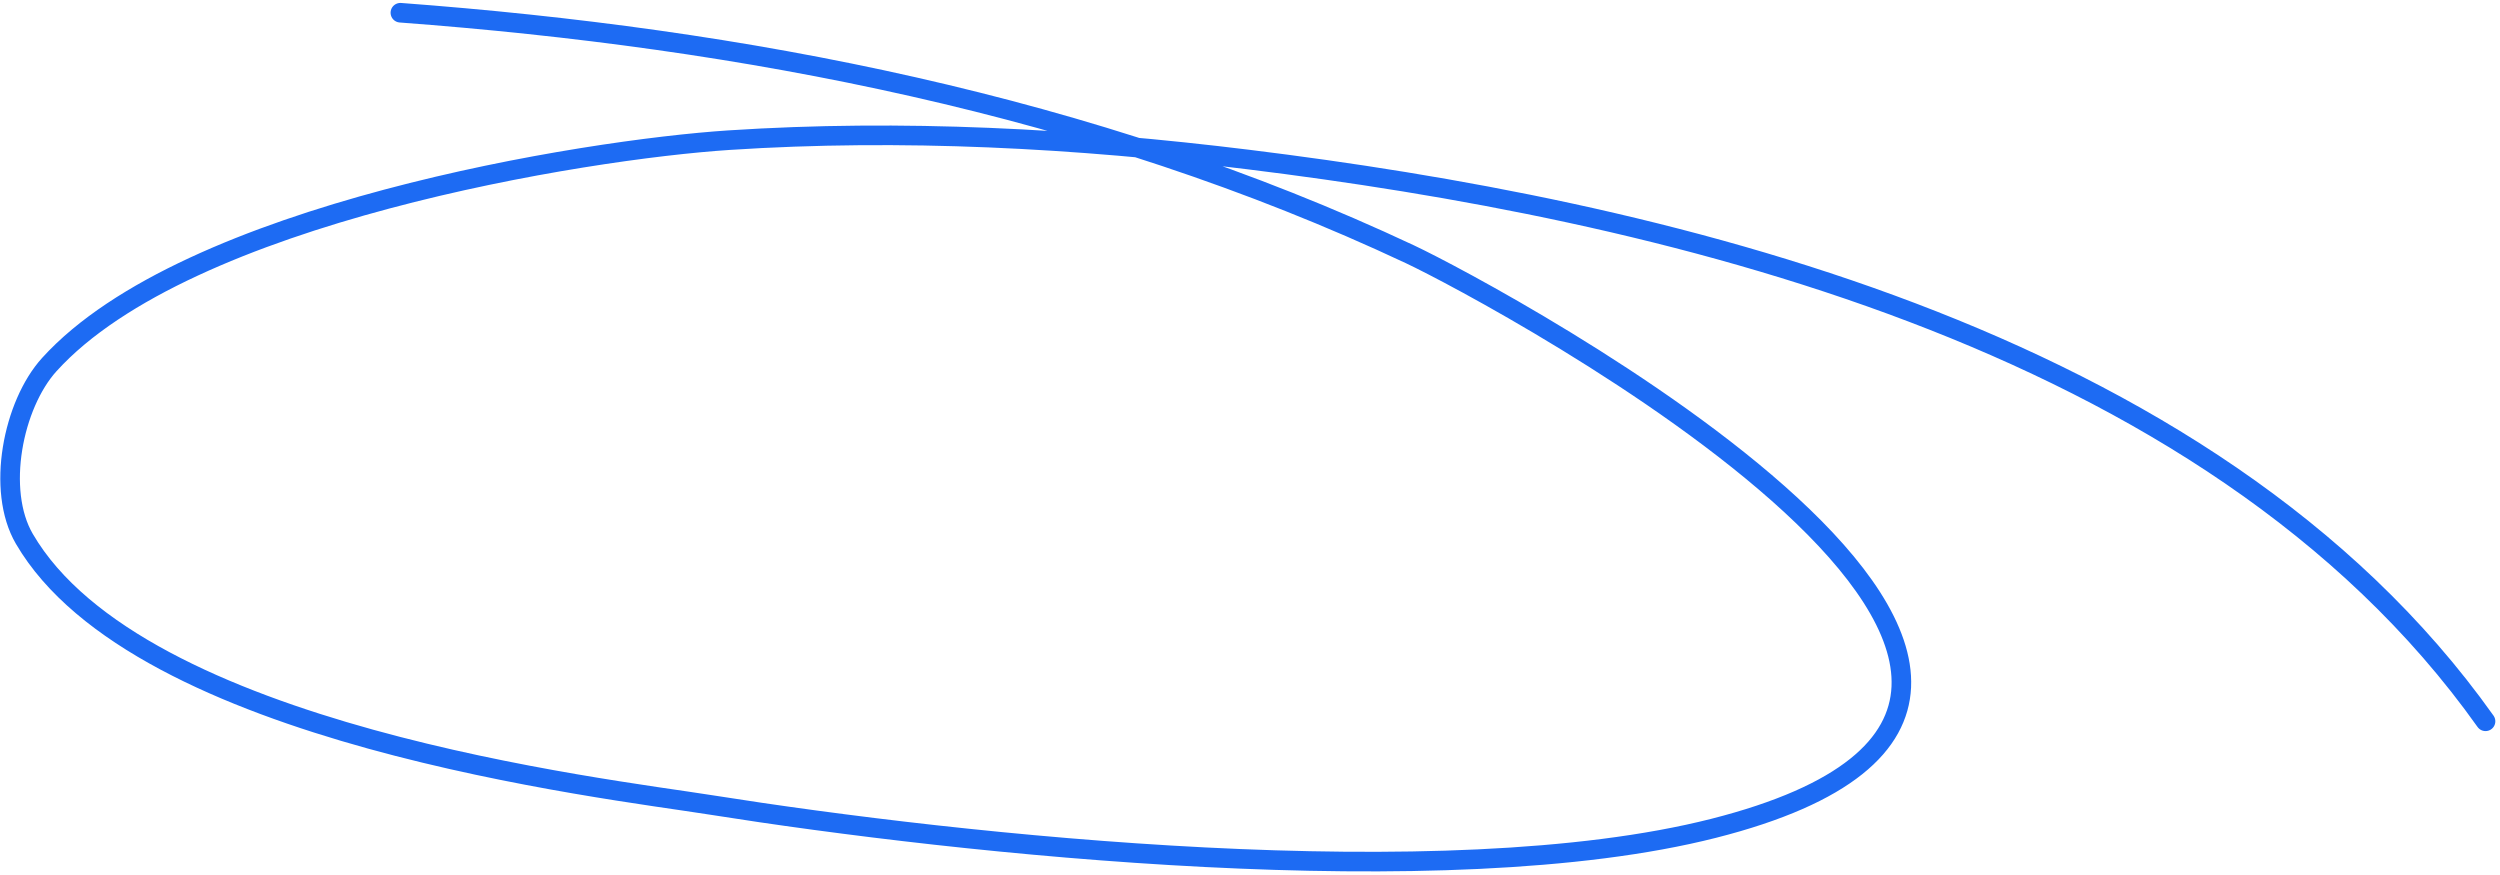
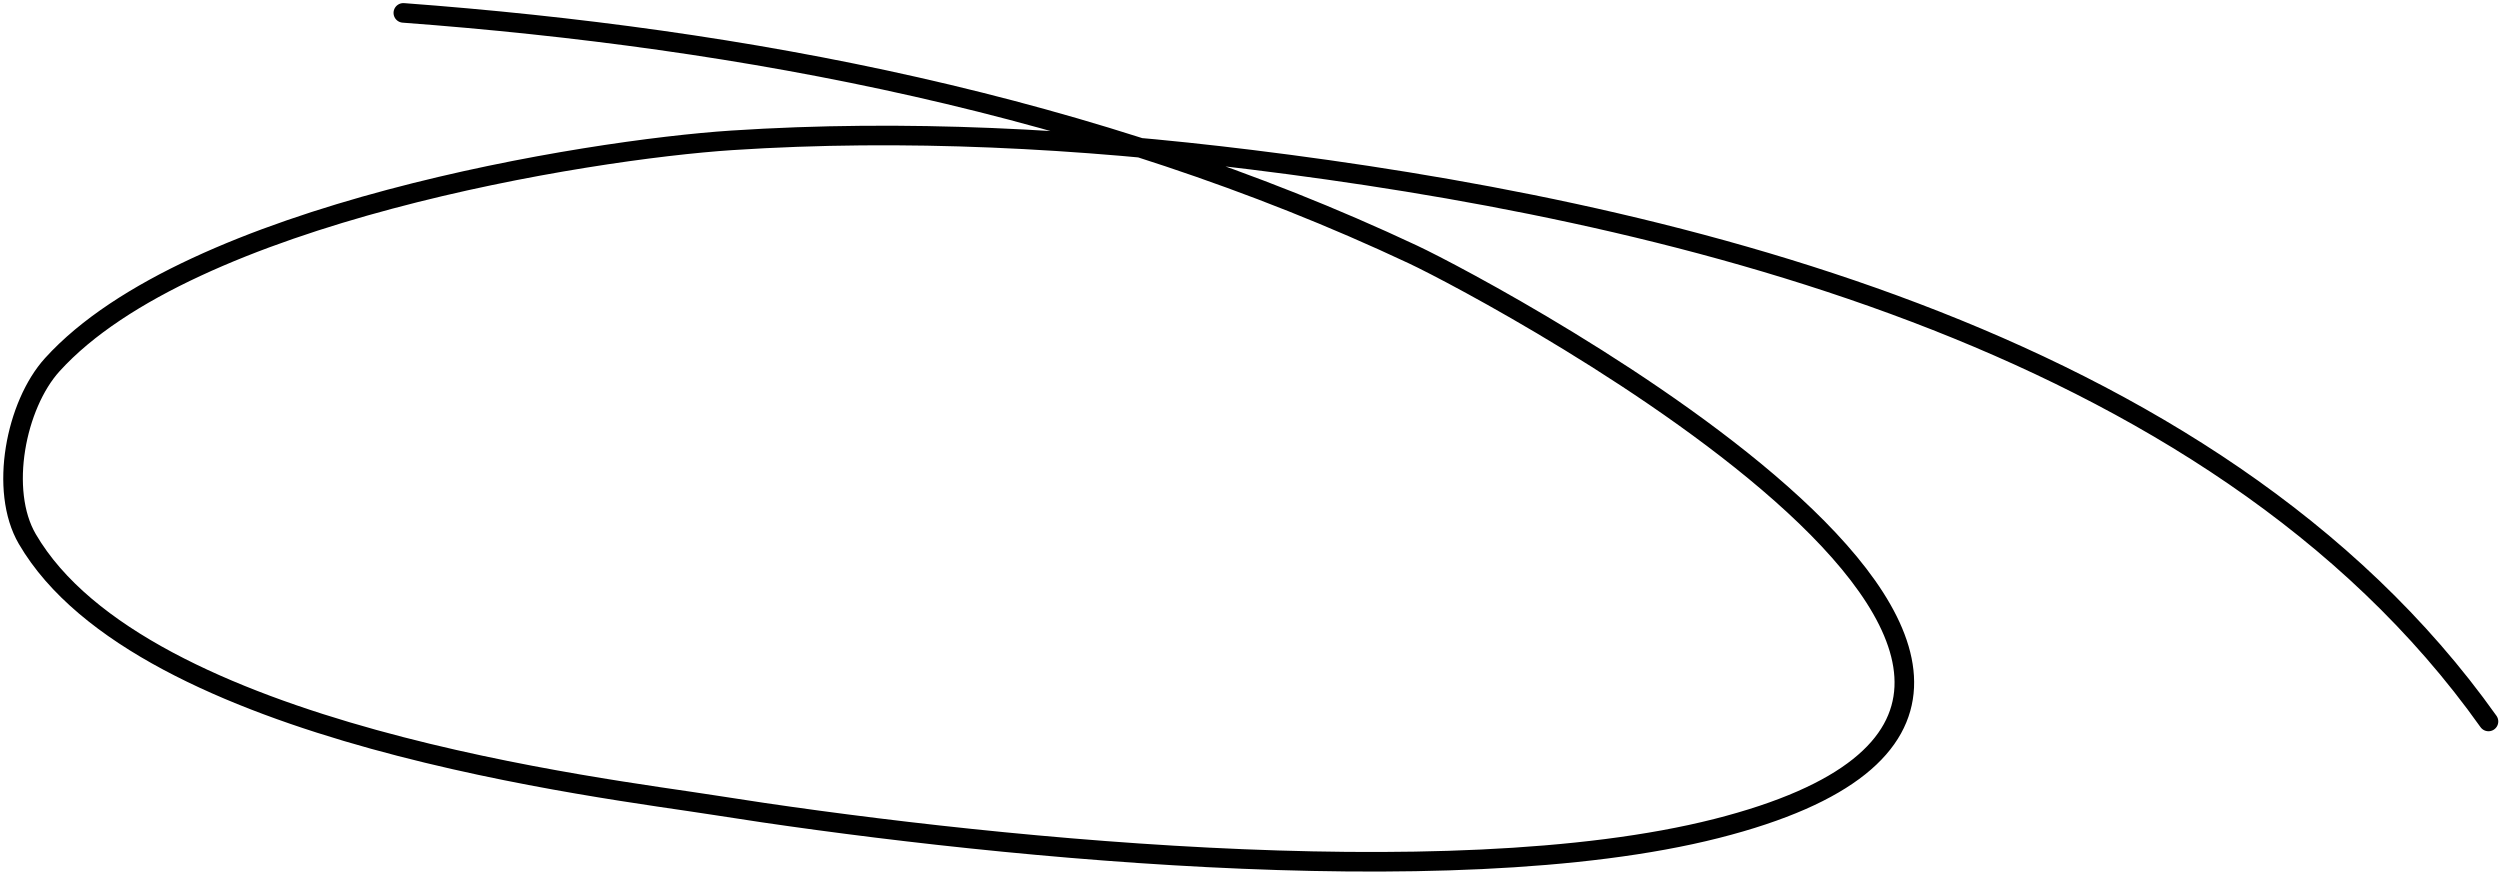
<svg xmlns="http://www.w3.org/2000/svg" width="383" height="134" viewBox="0 0 383 134" fill="none">
-   <path d="M380.784 110.503C338.326 50.695 252.107 31.957 191.262 24.442C164.861 21.181 138.17 19.741 111.665 21.474C89.705 22.91 28.628 32.634 7.567 55.836C1.972 62 -0.61 75.102 3.726 82.544C21.254 112.628 92.629 120.728 108.884 123.31C147.365 129.422 221.229 137.383 262.515 126.903C343.823 106.262 228.29 44.73 216.028 38.967C167.096 15.971 113.606 5.852 61.338 1.95" stroke="#1D6BF3" stroke-width="3" stroke-linecap="round" />
+   <path d="M381.236 110.528C338.779 50.72 252.559 31.982 191.714 24.466C165.313 21.206 138.622 19.766 112.117 21.499C90.157 22.935 29.08 32.659 8.019 55.861C2.424 62.025 -0.158 75.127 4.178 82.569C21.706 112.653 93.081 120.753 109.336 123.335C147.817 129.447 221.682 137.408 262.967 126.928C344.275 106.287 228.742 44.755 216.48 38.992C167.548 15.996 114.058 5.876 61.79 1.975" stroke="black" stroke-width="3" stroke-linecap="round" />
</svg>
